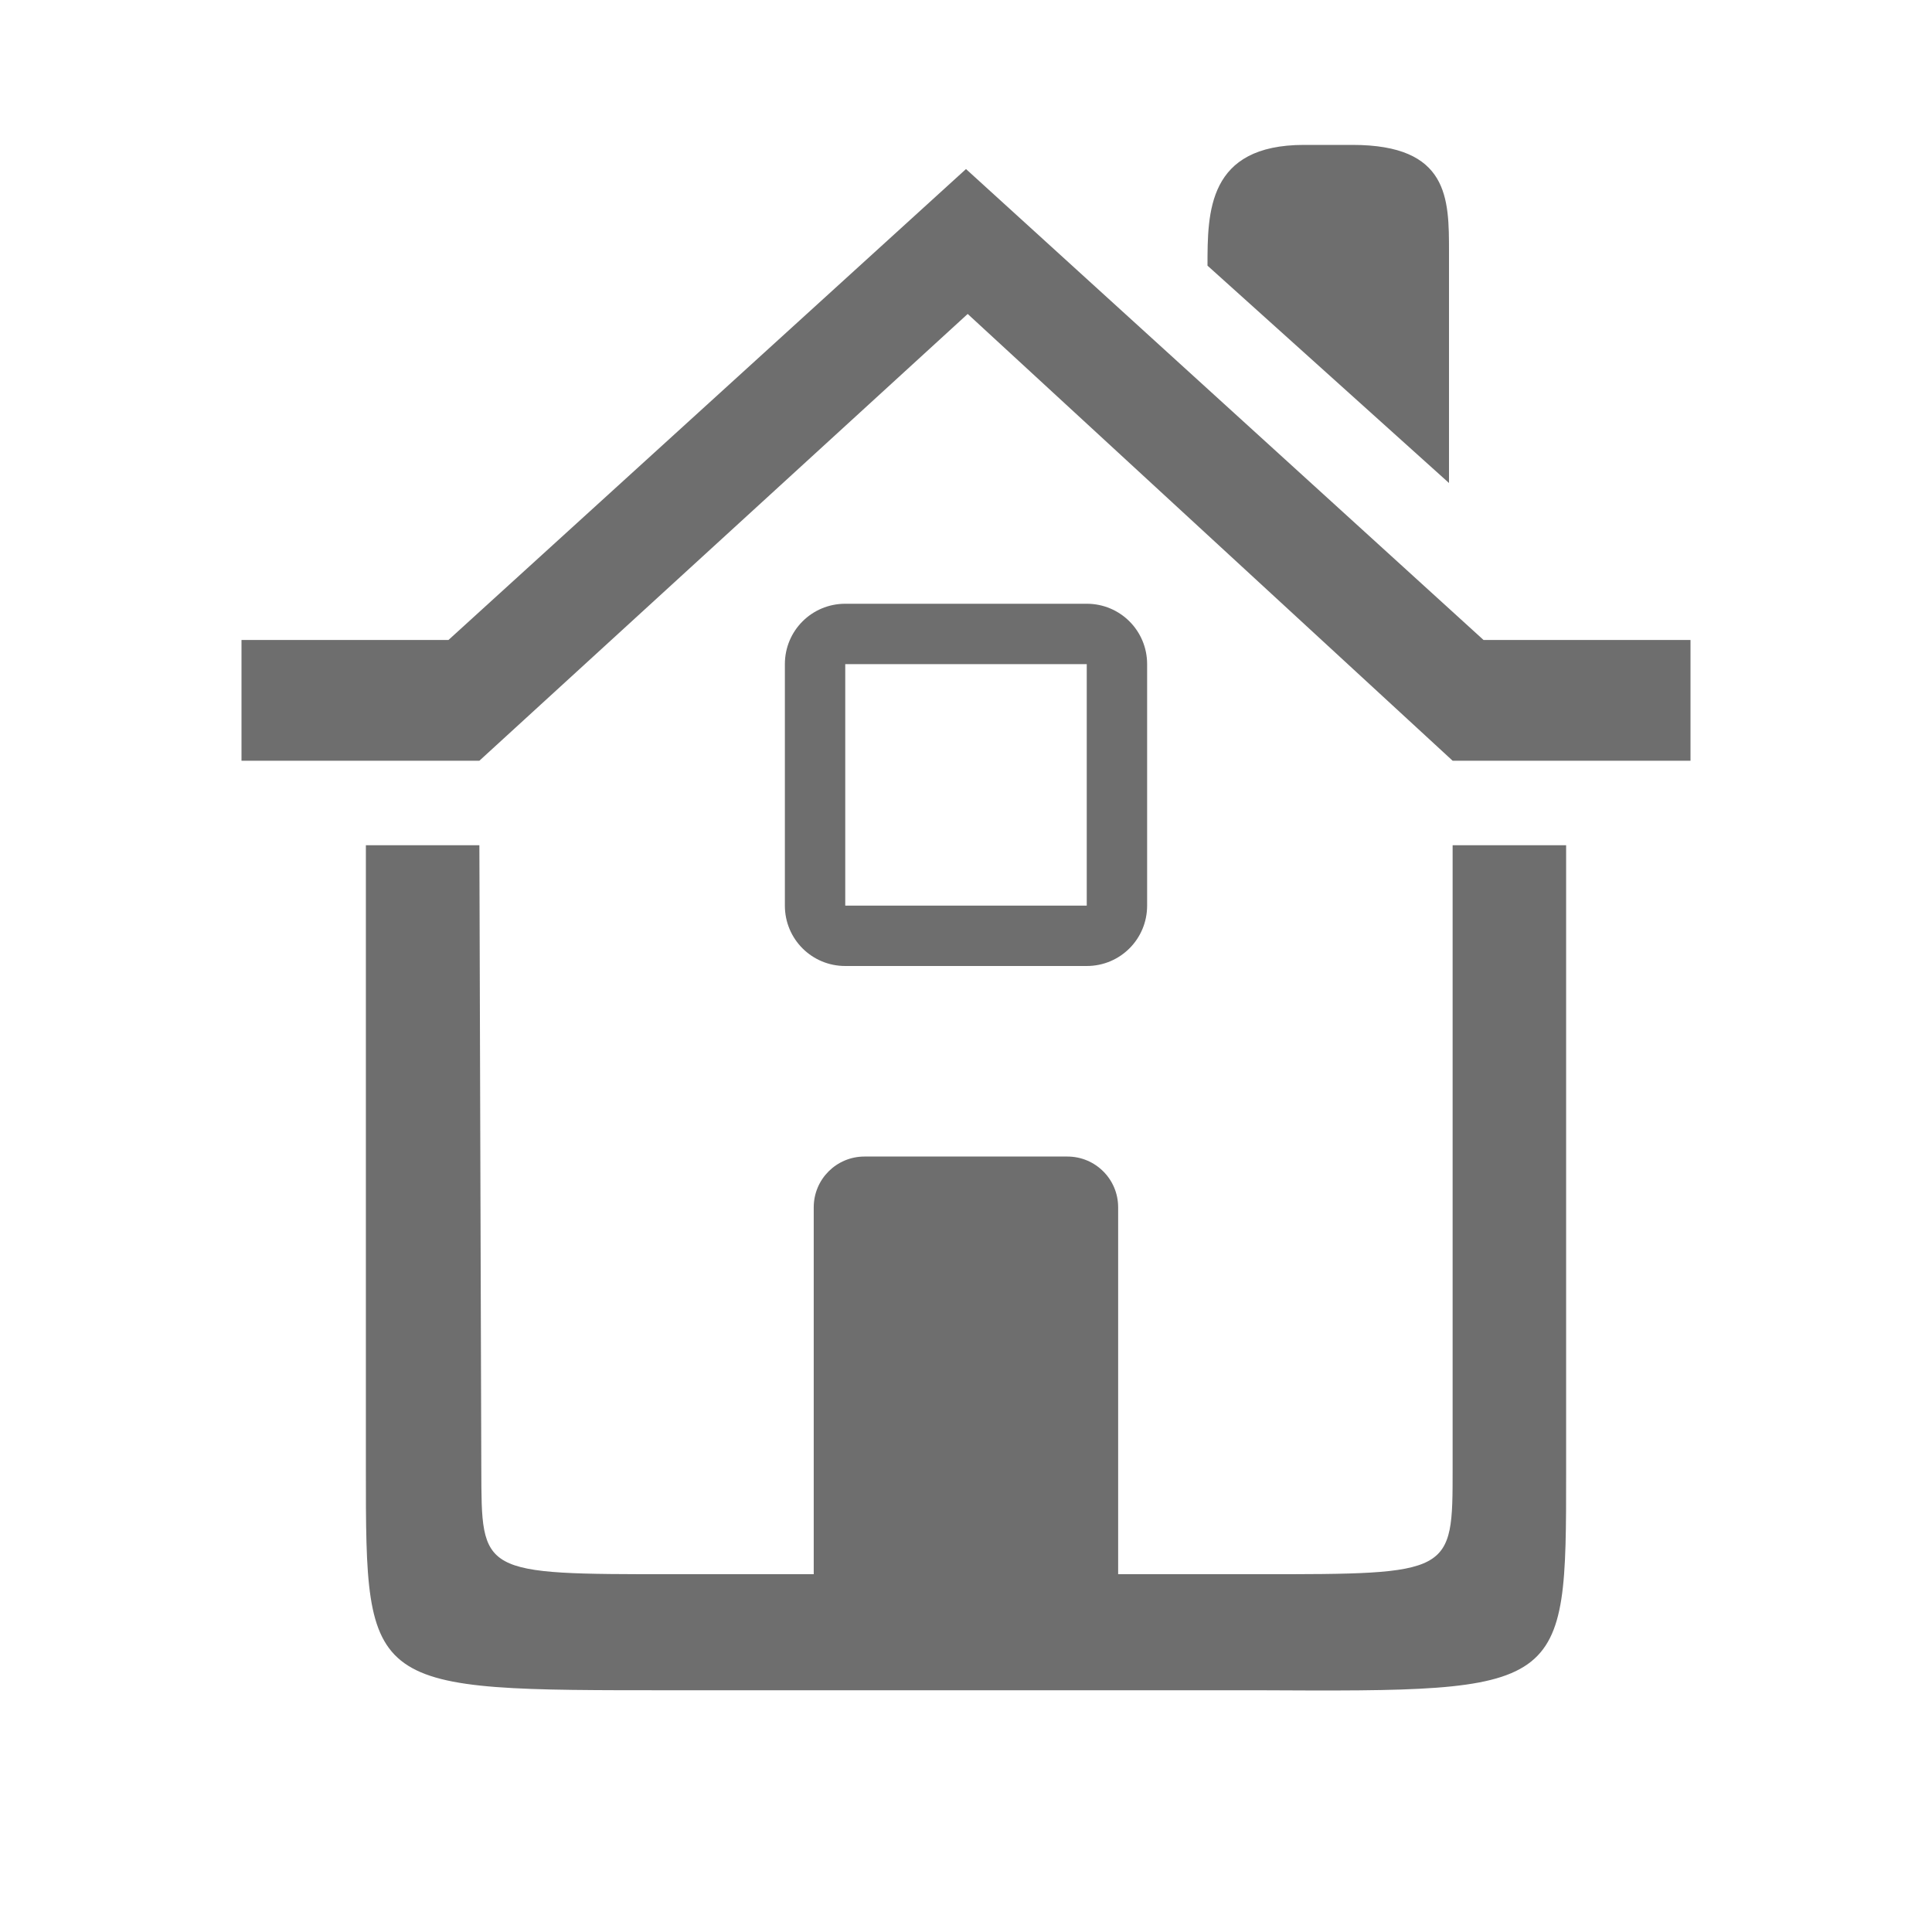
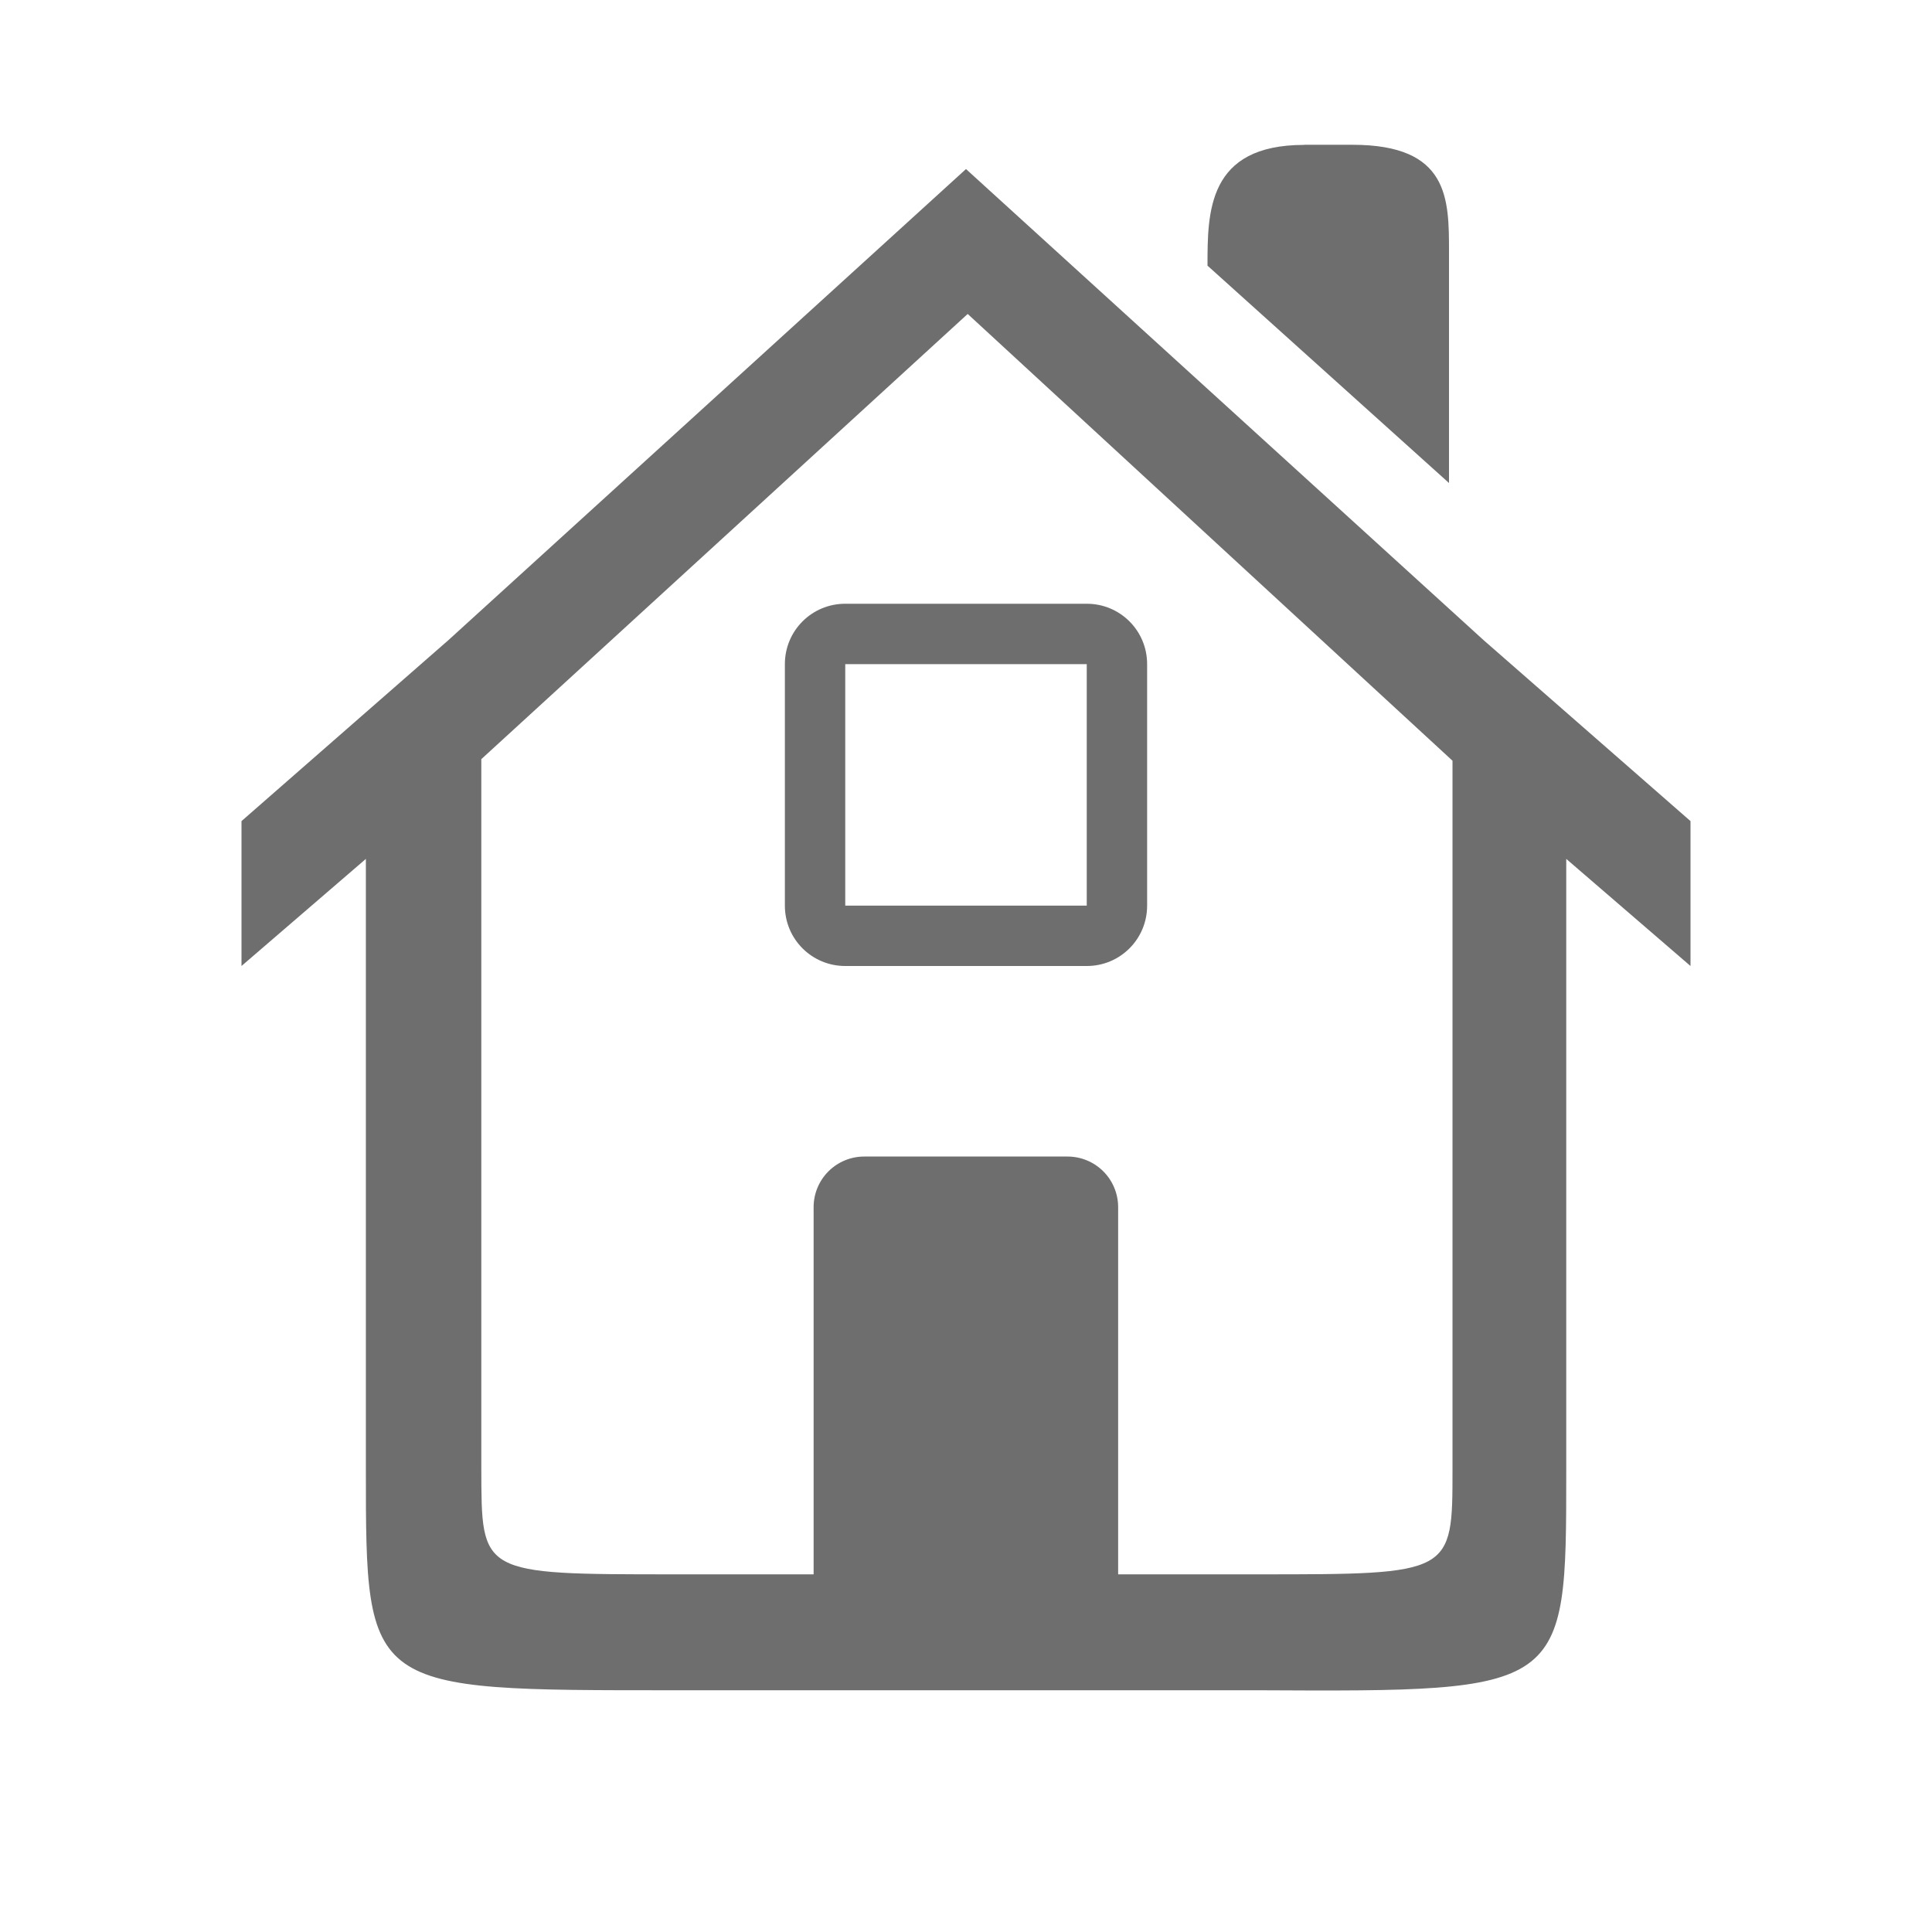
- <svg xmlns="http://www.w3.org/2000/svg" width="16" height="16">
-   <rect width="2.521" height="4.412" x="6.739" y="9.578" rx=".42" fill="#6e6e6e" />
-   <path d="M7 5c-.277 0-.5.223-.5.5v2c0 .277.223.5.5.5h2c.277 0 .5-.223.5-.5v-2c0-.277-.223-.5-.5-.5zm0 .5h2v2H7z" fill="#6e6e6e" />
-   <path d="M10.418 13.037c1.612 0 1.612 0 1.612-.87V7h.94v5.194c0 1.817 0 1.817-2.552 1.804H5.582c-2.552 0-2.552.013-2.552-1.832V7h.94l.016 5.166c.003.871-.016.871 1.596.871zM10 2.2L12 4V2.085c0-.442 0-.885-.8-.885h-.4c-.8 0-.8.557-.8 1z" fill="#6e6e6e" />
-   <path d="M2 6.3h1.97l4.044-3.7 4.016 3.7H14v-1h-1.714L8 1.4 3.714 5.3H2z" fill="#6e6e6e" />
+ <svg xmlns="http://www.w3.org/2000/svg" viewBox="0 0 16 16">
+   <path d="M10.8 1.2c-.8 0-.8.556-.8 1L12 4V2.086c0-.442 0-.887-.8-.887h-.4zM8 1.4L3.715 5.3 2 6.8V8l1.03-.887v5.053c0 1.845 0 1.832 2.552 1.832h4.836c2.552.013 2.553.012 2.553-1.805v-5.08L14 8V6.8l-1.715-1.5L8 1.4zm.014 1.2l4.015 3.7v5.868c0 .87.001.87-1.611.87H9.26v-3.04a.419.419 0 0 0-.42-.42H7.158a.419.419 0 0 0-.42.42v3.04H5.582c-1.612 0-1.593-.001-1.596-.872V6.287L8.014 2.6zM7 5c-.277 0-.5.223-.5.5v2c0 .277.223.5.5.5h2c.277 0 .5-.223.5-.5v-2c0-.277-.223-.5-.5-.5H7zm0 .5h2v2H7v-2z" fill="#6e6e6e" />
</svg>
